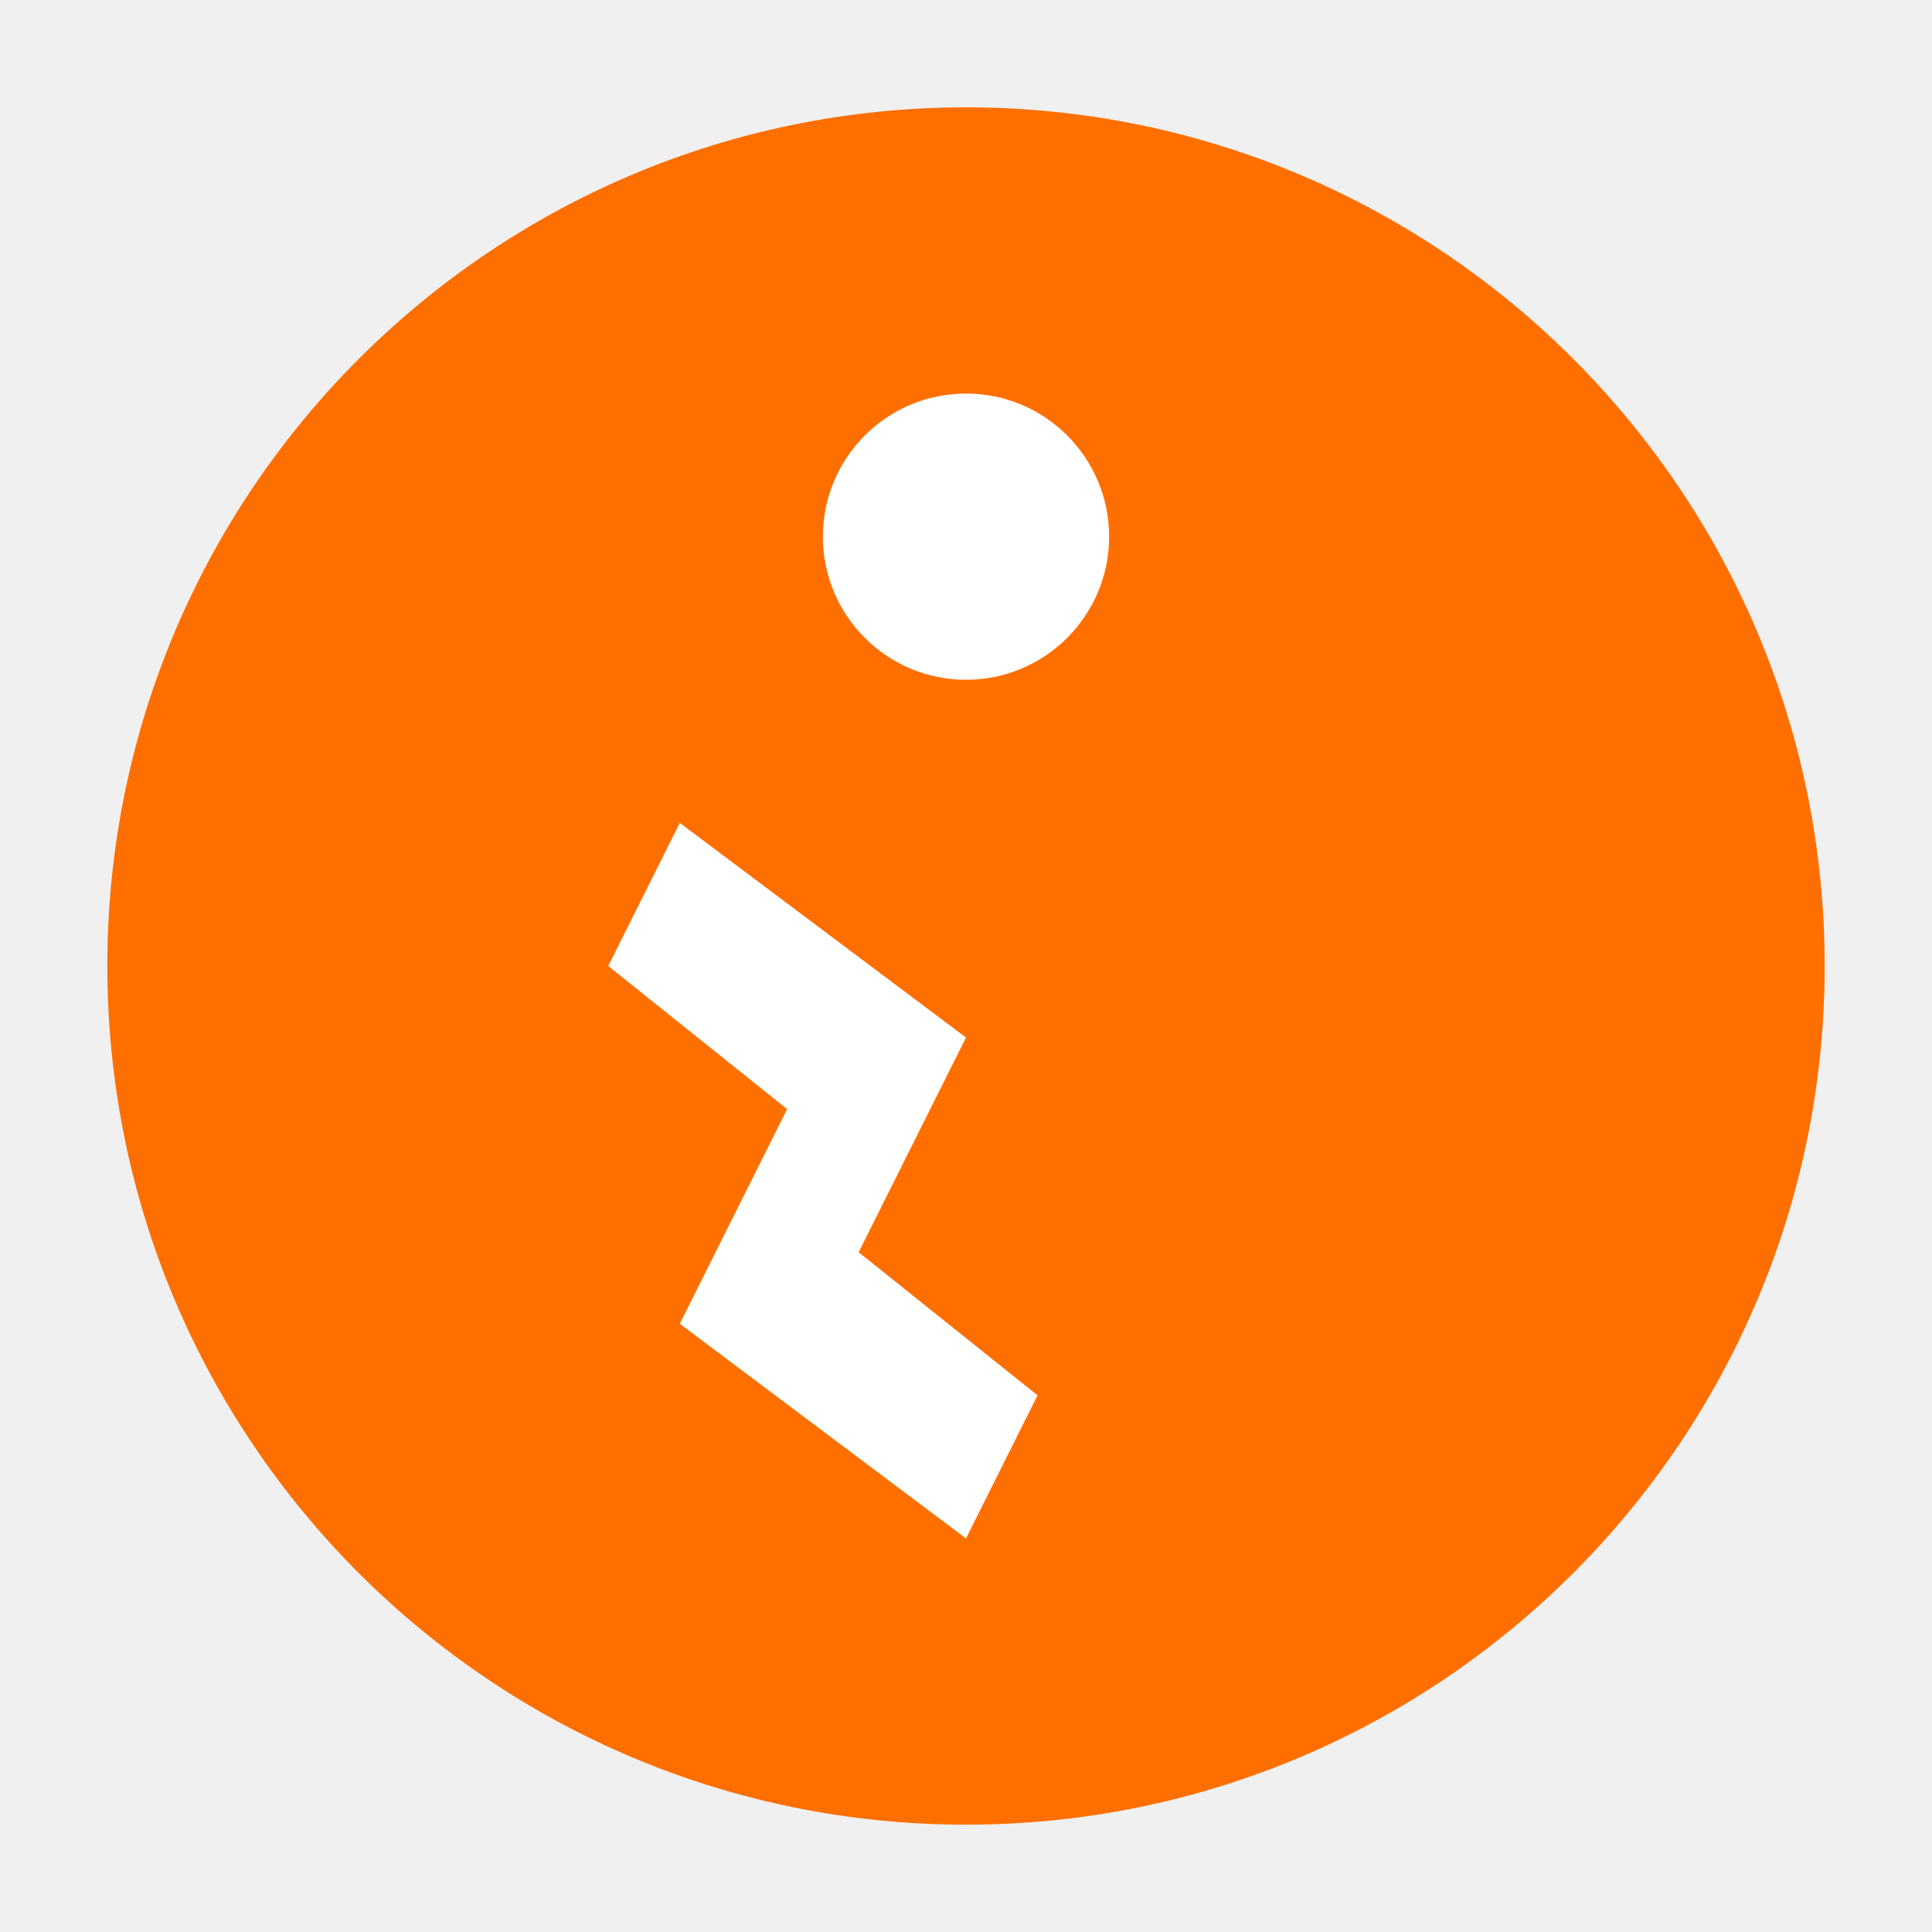
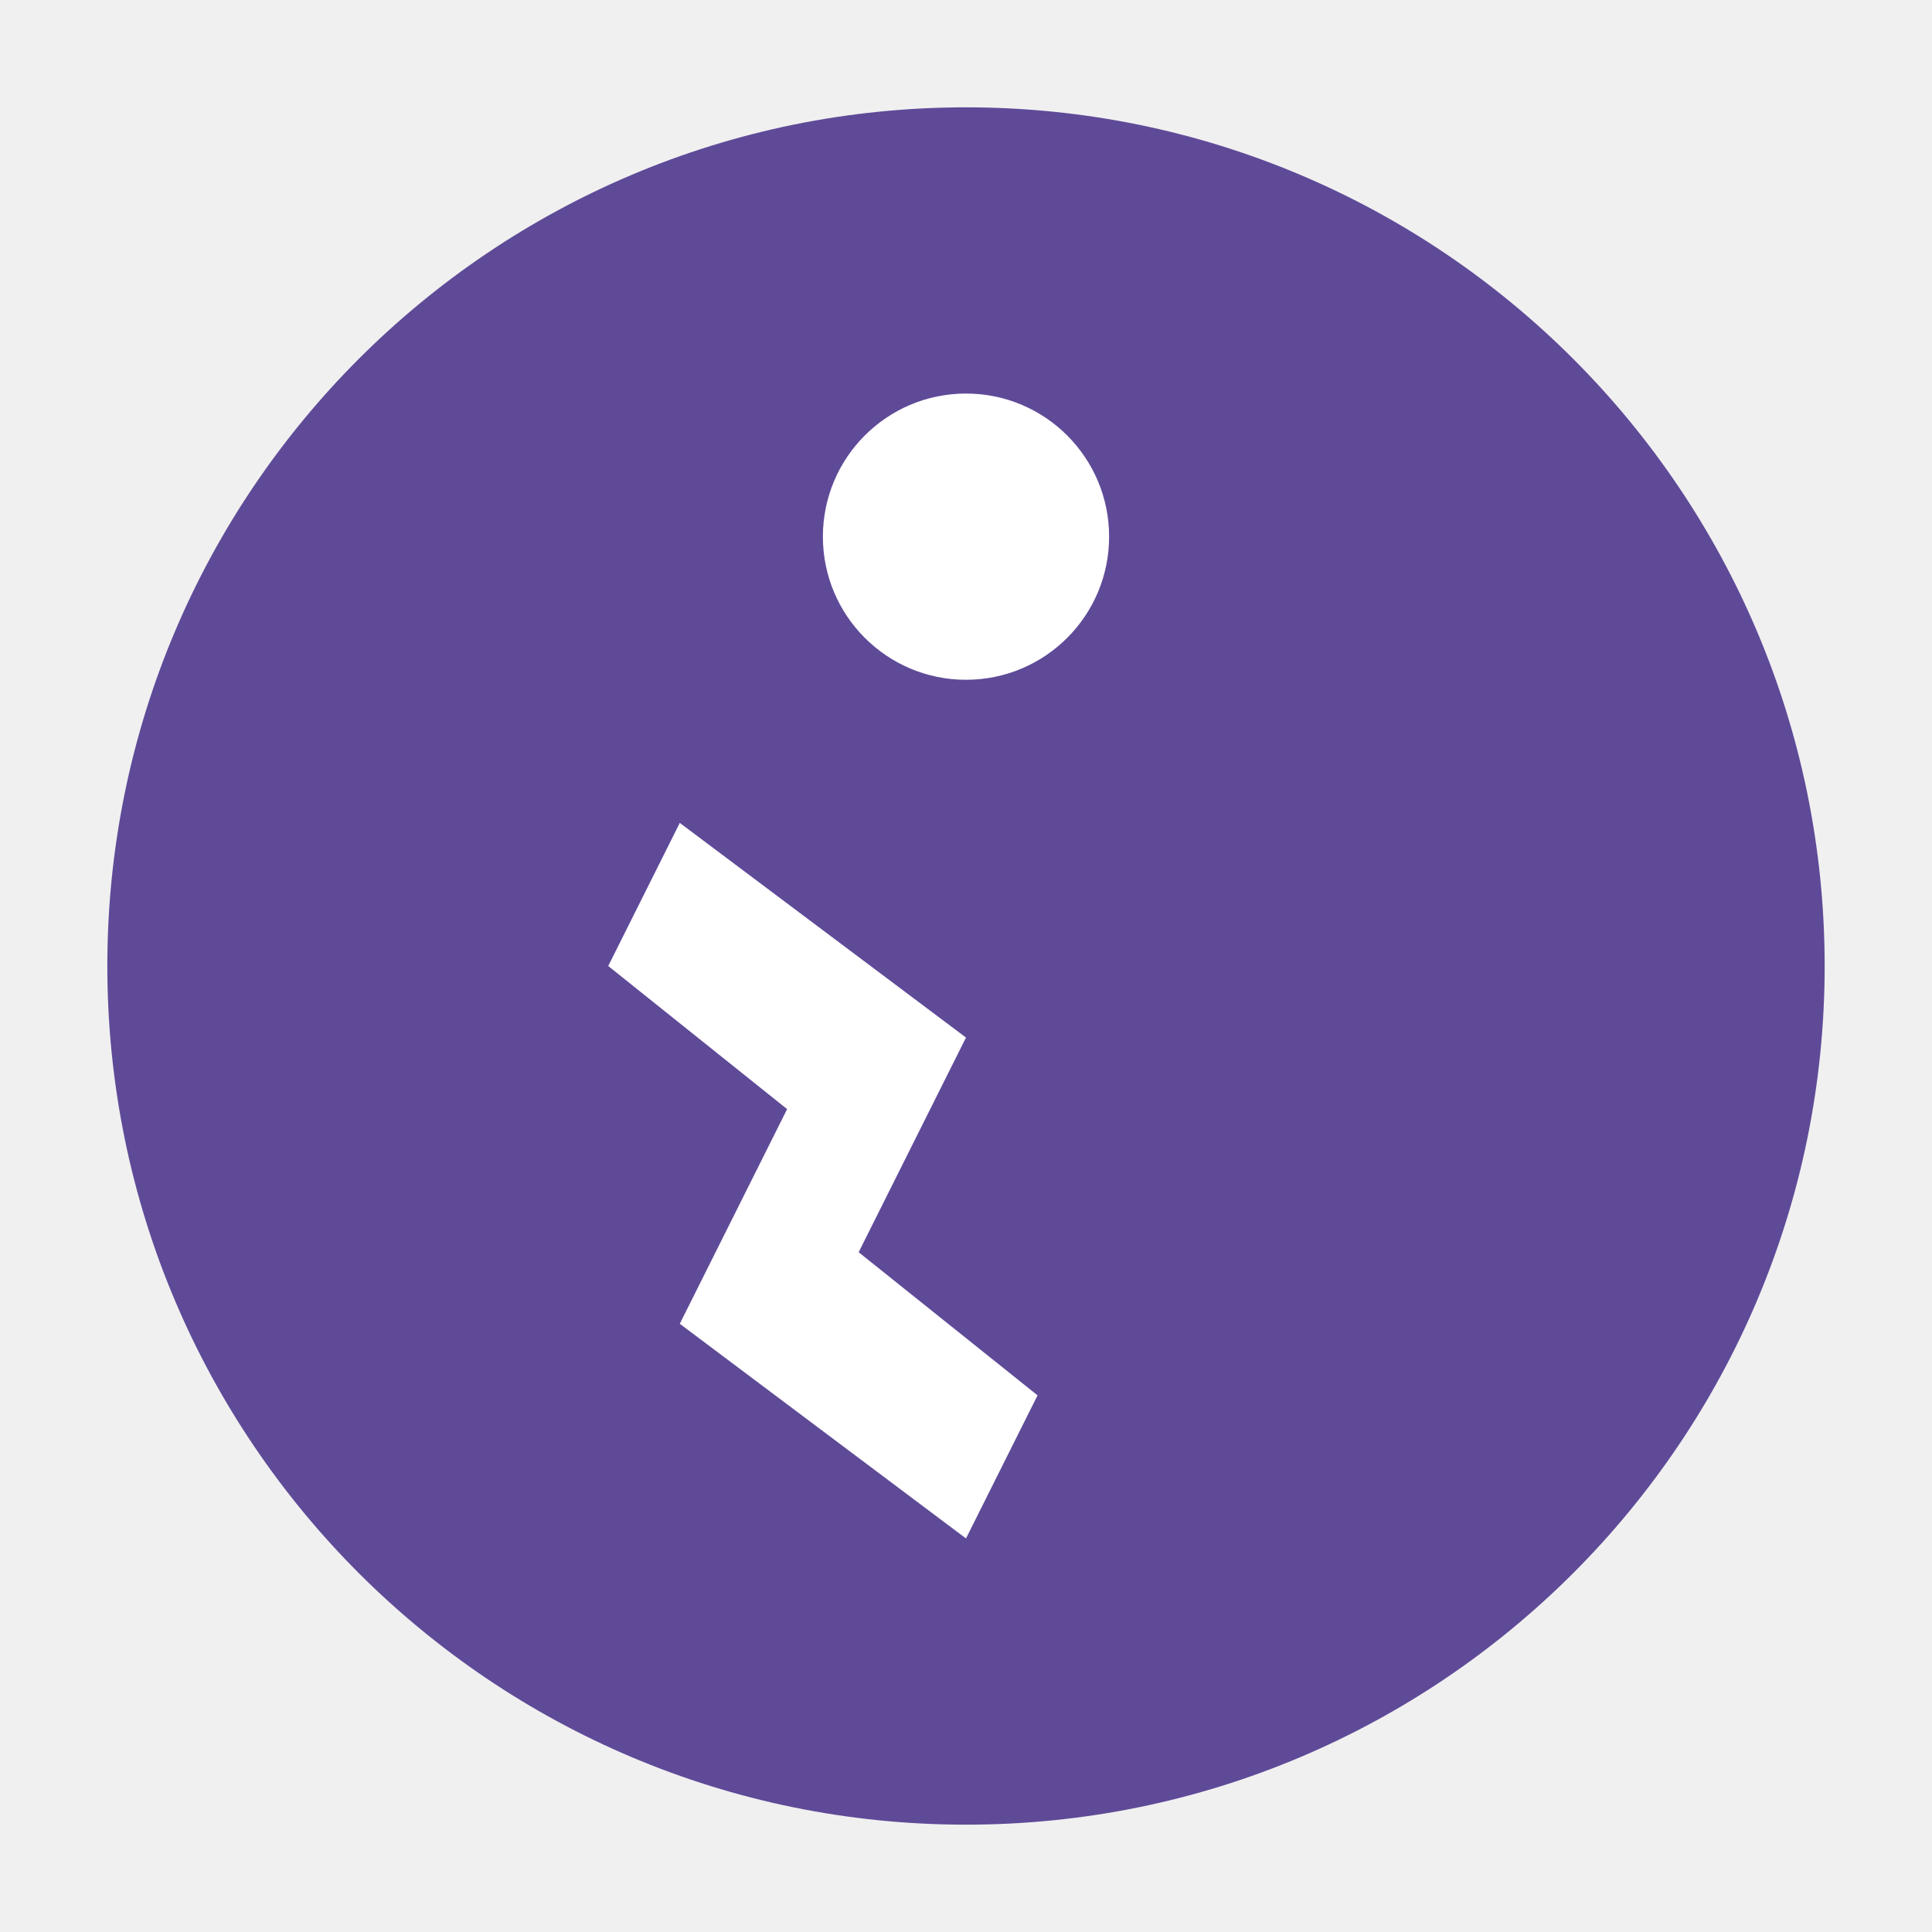
<svg xmlns="http://www.w3.org/2000/svg" width="108" height="108" viewBox="0 0 108 108">
-   <circle cx="54" cy="54" r="48" fill="#FF6F00" />
+   <circle cx="54" cy="54" r="48" fill="#5F4A98" />
  <circle cx="54" cy="30" r="8" fill="#FFFFFF" />
  <path d="M46 52l8 6-6 12 10 8-4 8-16-12 6-12-10-8 4-8z" fill="#FFFFFF" />
</svg>
